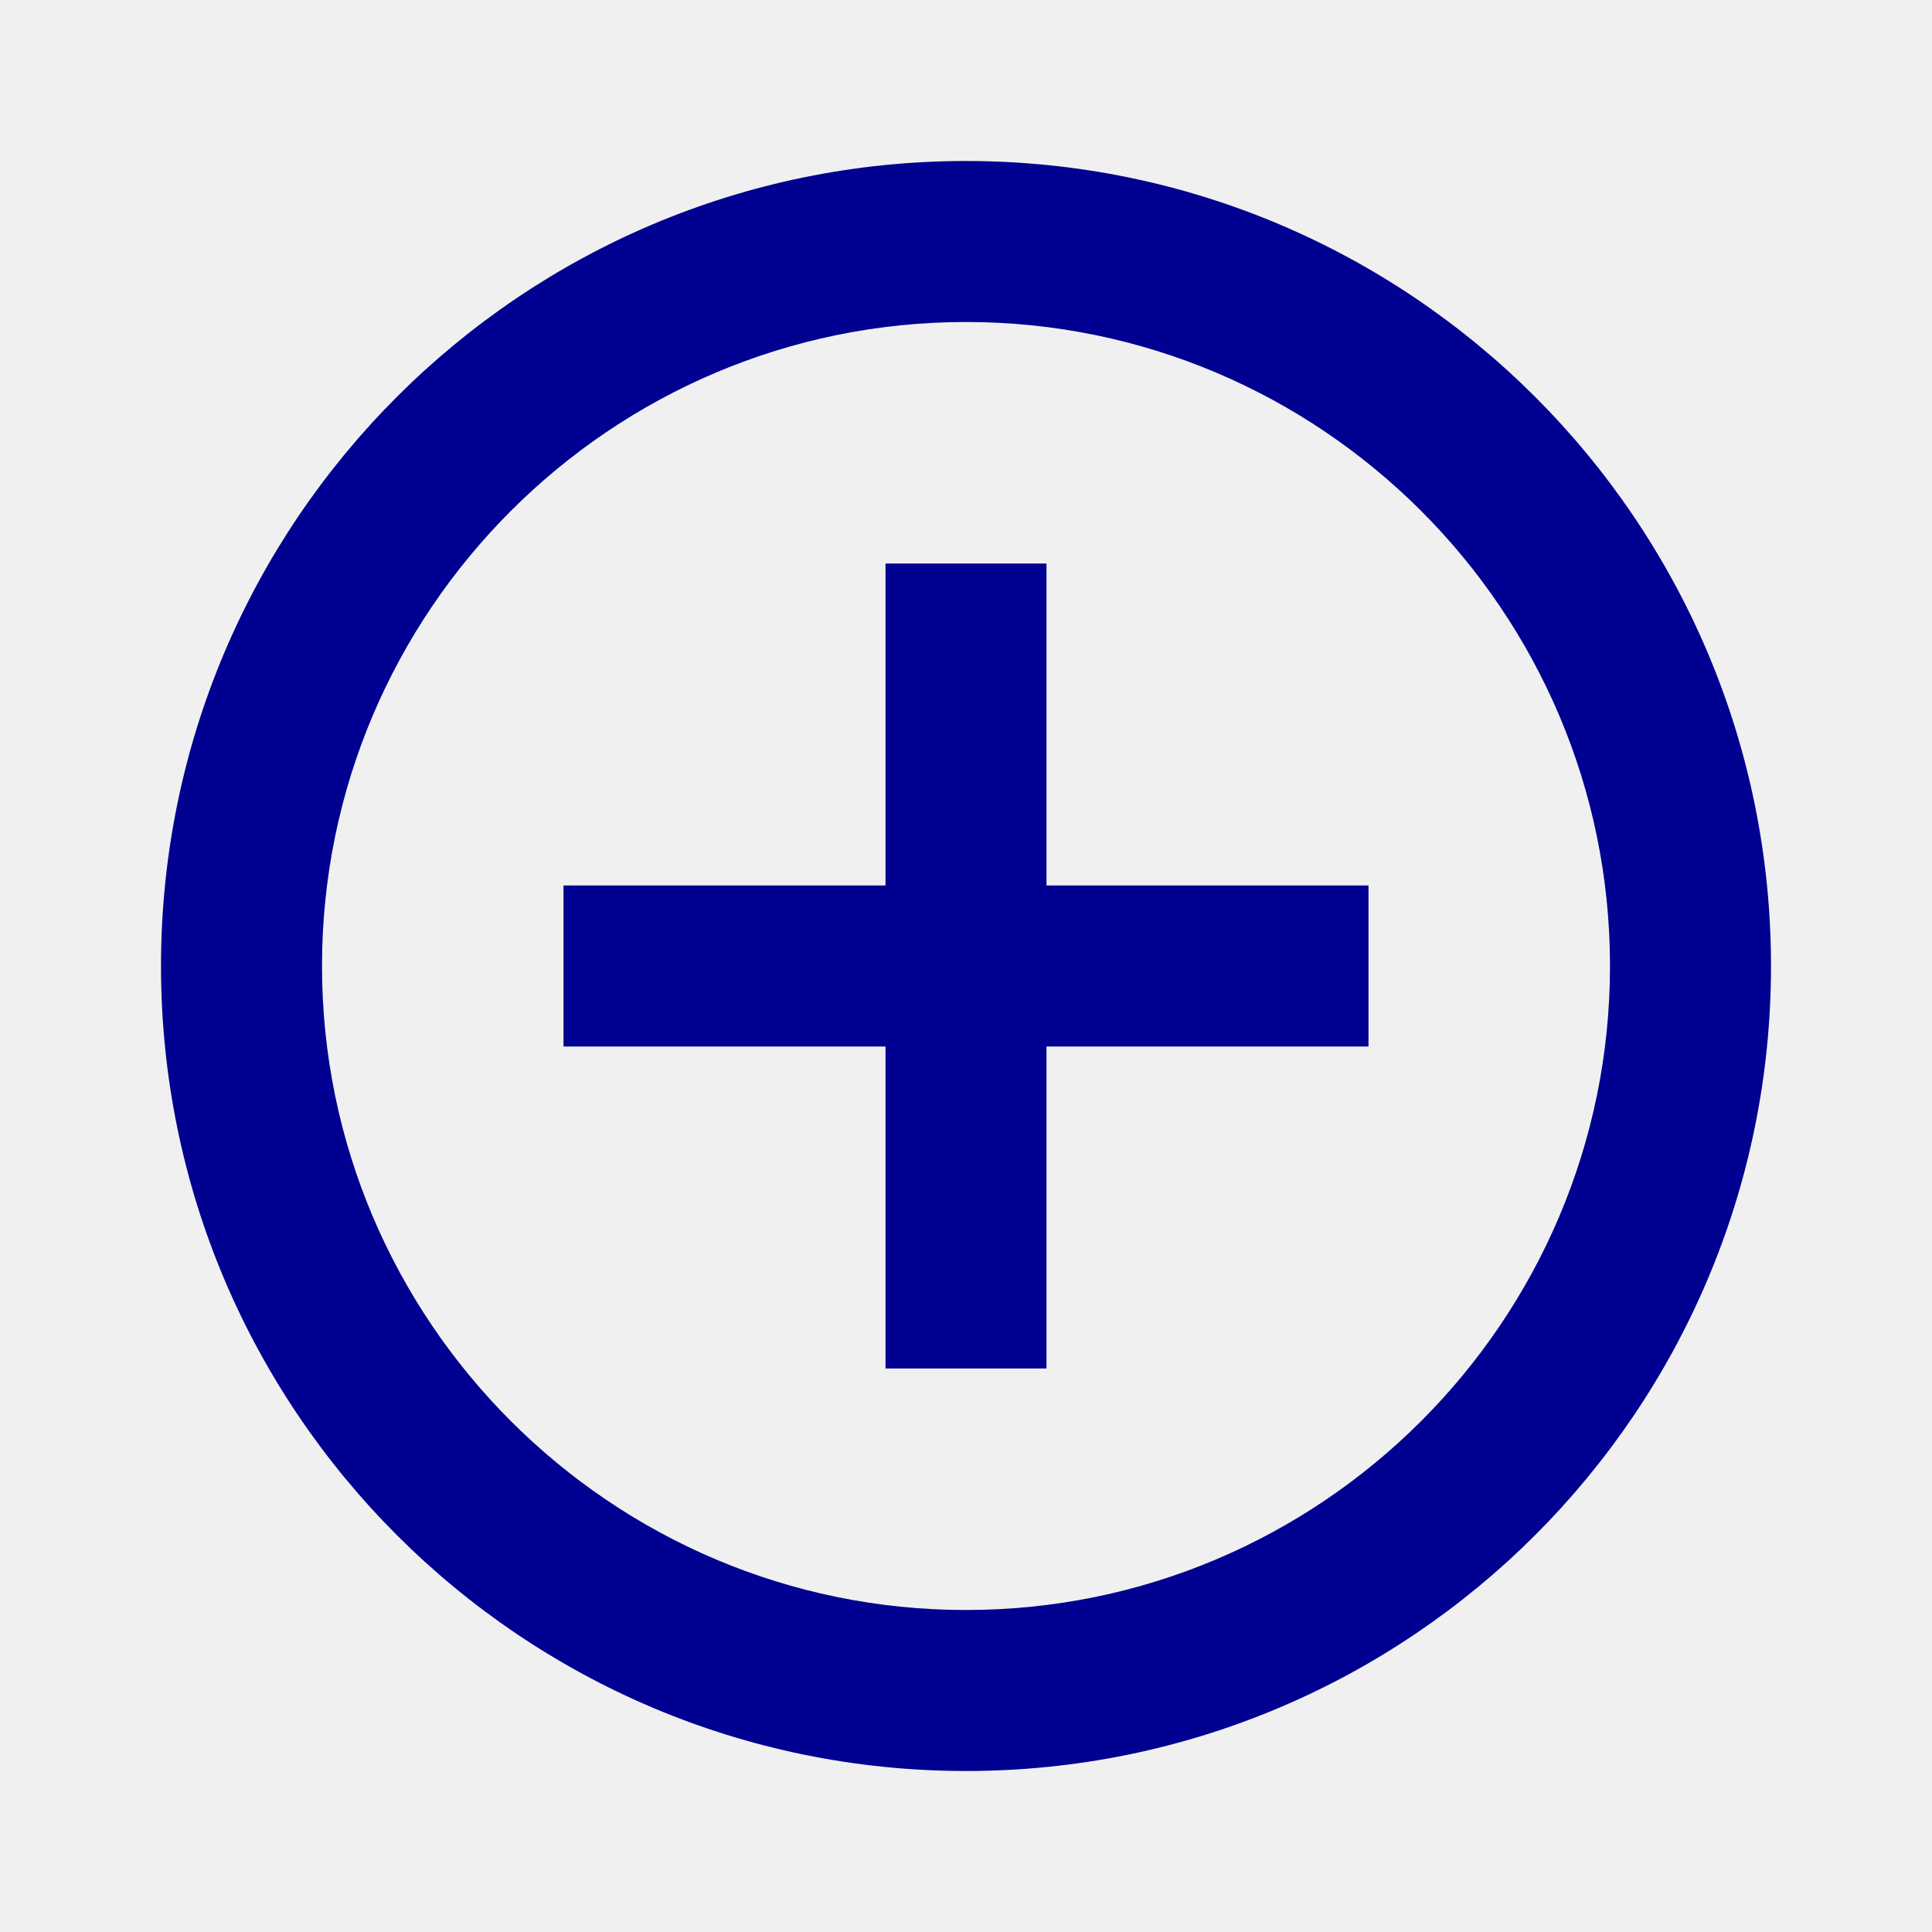
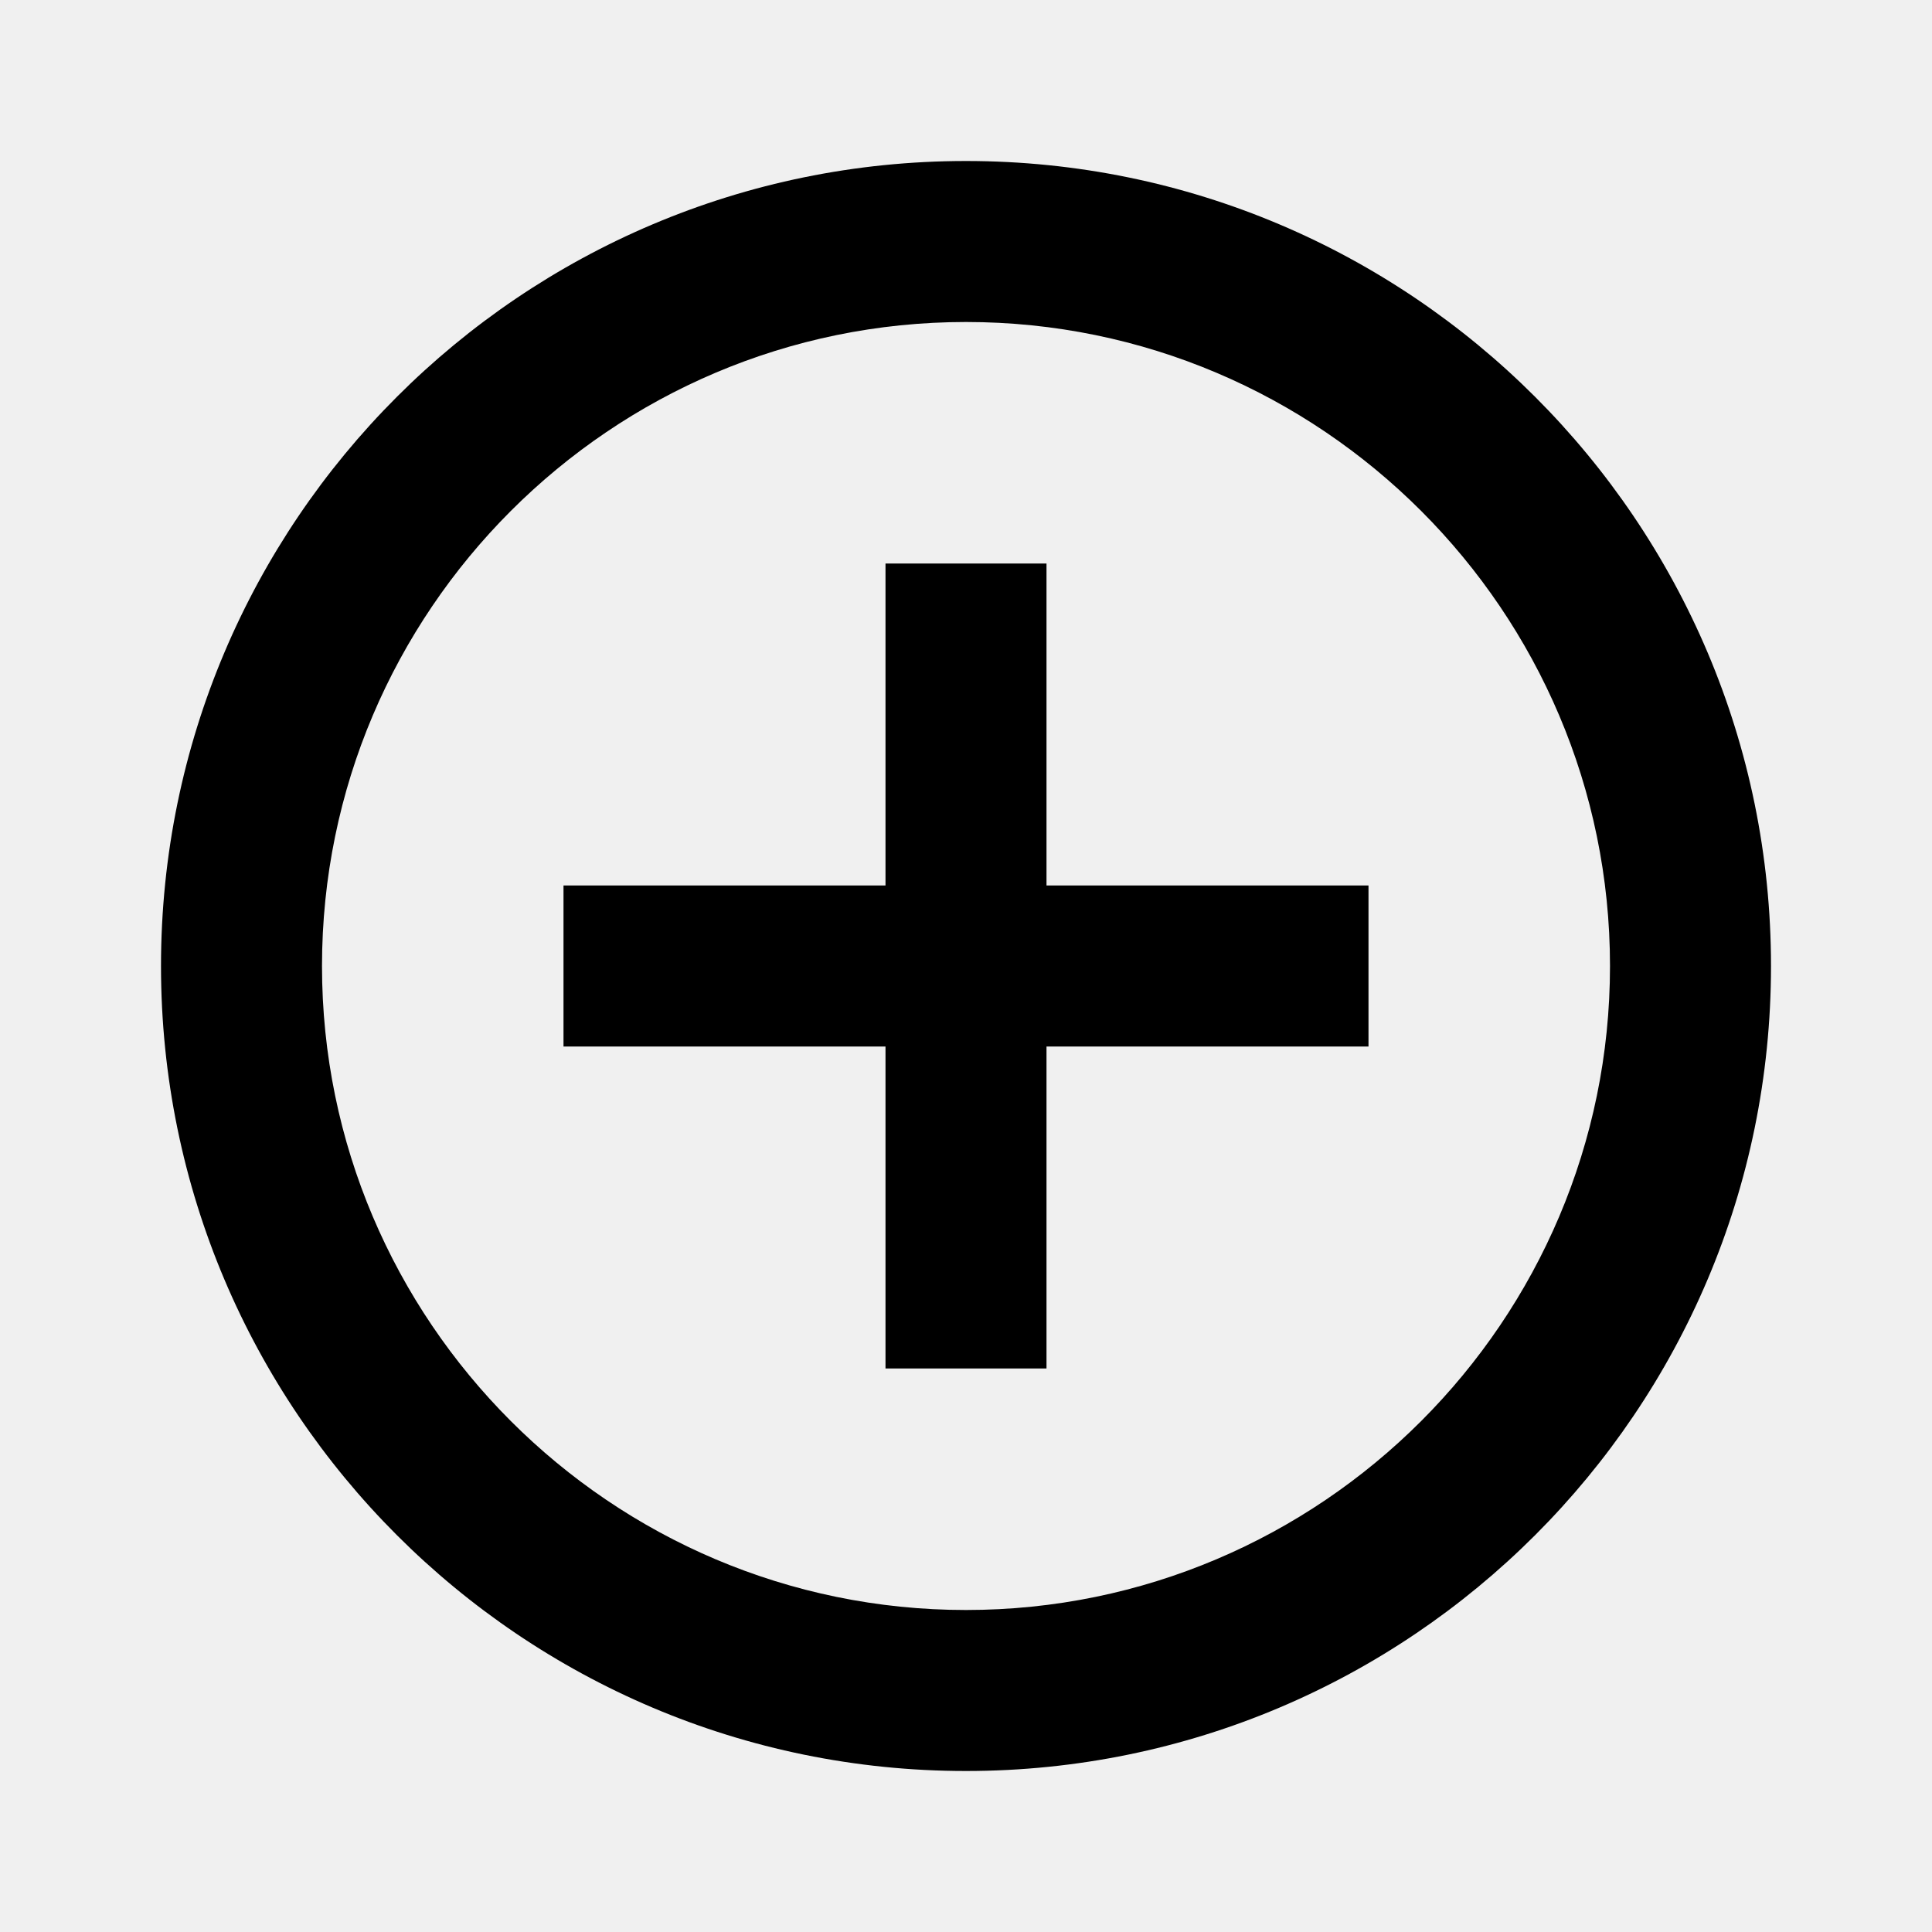
- <svg xmlns="http://www.w3.org/2000/svg" width="30" height="30" viewBox="0 0 30 30" fill="none">
+ <svg xmlns="http://www.w3.org/2000/svg" viewBox="0 0 30 30" fill="none">
  <g clip-path="url(#clip0_178_17838)">
-     <path d="M16.25 8.75H13.75V13.75H8.75V16.25H13.75V21.25H16.25V16.25H21.25V13.75H16.25V8.75ZM15 2.5C8.1 2.5 2.5 8.1 2.5 15C2.5 21.9 8.1 27.5 15 27.5C21.9 27.5 27.5 21.9 27.5 15C27.5 8.1 21.9 2.5 15 2.5ZM15 25C9.488 25 5 20.512 5 15C5 9.488 9.488 5 15 5C20.512 5 25 9.488 25 15C25 20.512 20.512 25 15 25Z" fill="#000091" />
+     <path d="M16.25 8.75H13.75V13.75H8.75V16.25H13.75V21.25H16.25V16.25H21.25V13.75H16.25V8.75ZM15 2.5C8.1 2.5 2.5 8.1 2.5 15C2.5 21.9 8.1 27.5 15 27.5C21.9 27.5 27.5 21.9 27.5 15C27.5 8.1 21.9 2.5 15 2.5ZM15 25C9.488 25 5 20.512 5 15C5 9.488 9.488 5 15 5C20.512 5 25 9.488 25 15C25 20.512 20.512 25 15 25Z" fill="currentColor" />
  </g>
  <defs>
    <clipPath id="clip0_178_17838">
      <rect width="30" height="30" fill="white" />
    </clipPath>
  </defs>
</svg>
